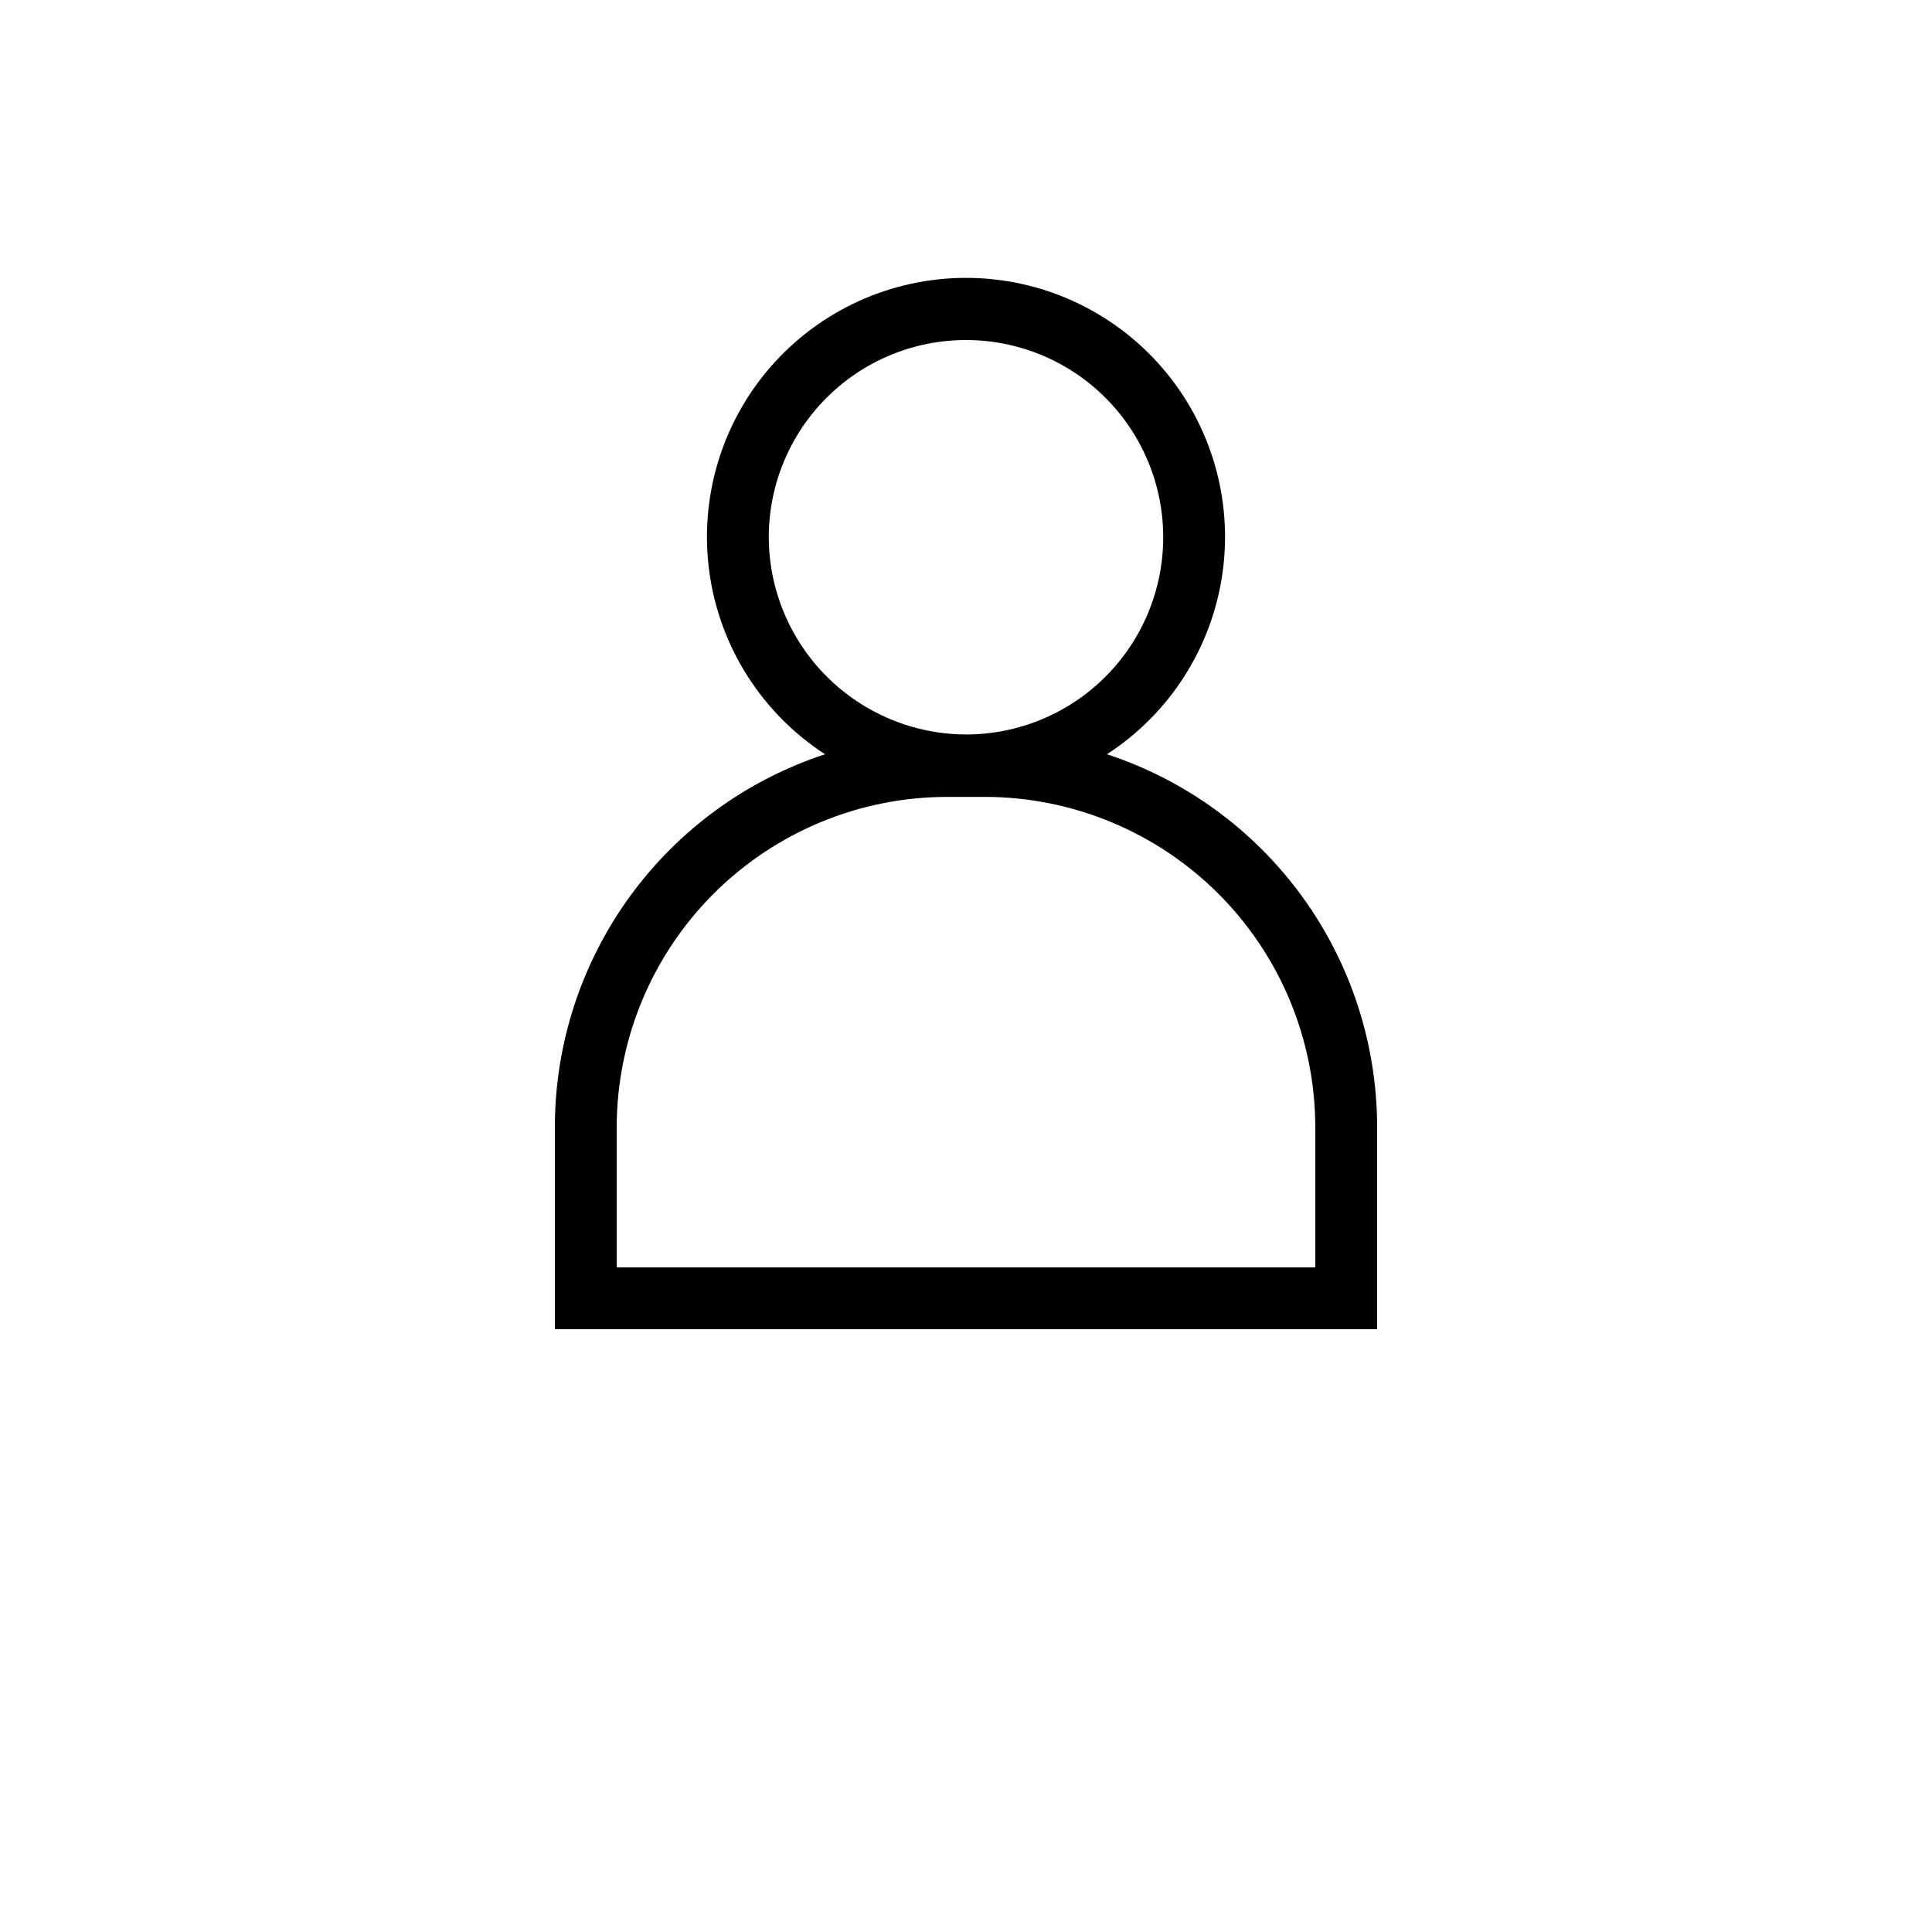
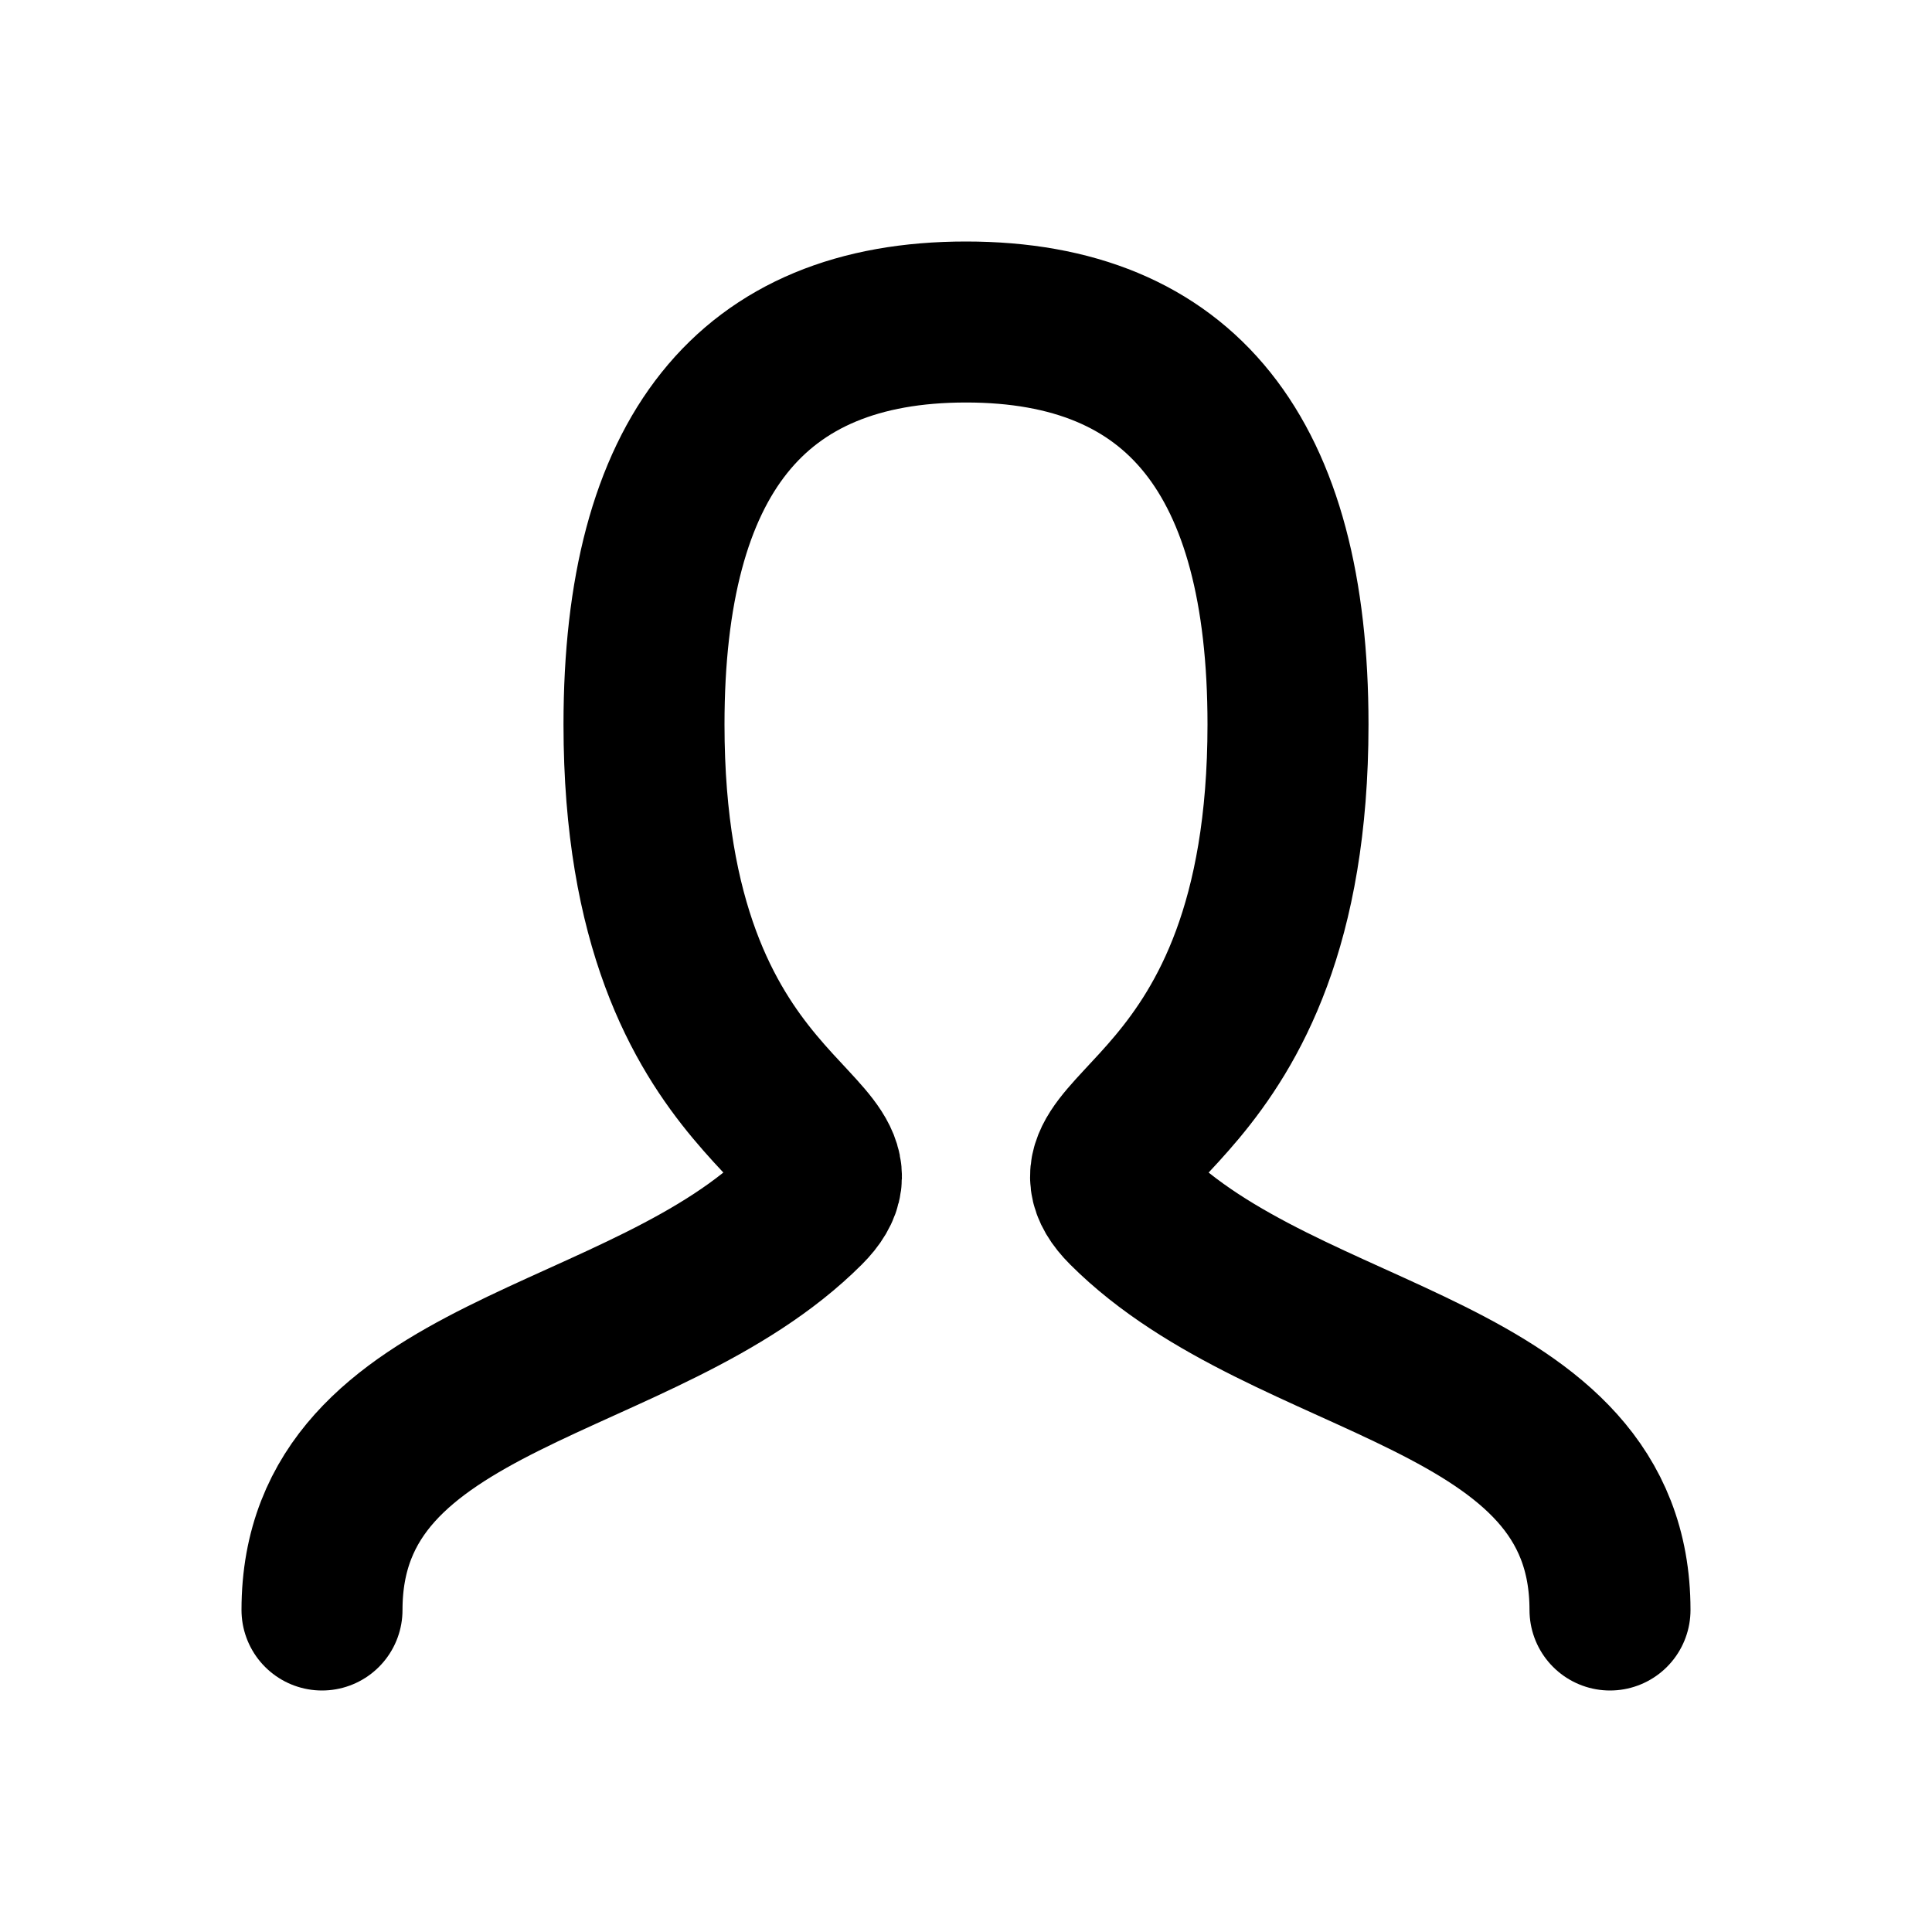
- <svg xmlns="http://www.w3.org/2000/svg" width="700pt" height="700pt" version="1.1" viewBox="0 0 700 700">
-   <path d="m401.07 273.28c22.805-14.789 38.074-38.734 41.867-65.648 3.793-26.91-4.266-54.145-22.09-74.656-17.828-20.516-43.672-32.297-70.848-32.297s-53.02 11.781-70.848 32.297c-17.824 20.512-25.883 47.746-22.09 74.656 3.793 26.914 19.062 50.859 41.867 65.648-28.352 9.301-53.062 27.285-70.629 51.406-17.566 24.121-27.105 53.152-27.262 82.992v73.922h297.92v-73.25c-0.016-29.953-9.488-59.137-27.066-83.391-17.578-24.254-42.363-42.34-70.824-51.68zm-122.53-78.625c0-18.953 7.531-37.125 20.93-50.527 13.402-13.402 31.574-20.93 50.527-20.93s37.125 7.527 50.527 20.93c13.398 13.402 20.93 31.574 20.93 50.527 0 18.949-7.531 37.125-20.93 50.527-13.402 13.398-31.574 20.93-50.527 20.93-18.934-0.059-37.074-7.609-50.461-20.996-13.387-13.387-20.938-31.527-20.996-50.461zm198.02 264.54h-253.12v-50.848c0.059-31.707 12.68-62.098 35.098-84.516 22.422-22.418 52.812-35.039 84.516-35.102h13.891c31.703 0.062 62.094 12.684 84.516 35.102 22.418 22.418 35.039 52.809 35.098 84.516z" />
+ <svg xmlns="http://www.w3.org/2000/svg" width="24px" height="24px" viewBox="0 0 24 24" role="img" aria-labelledby="personIconTitle" stroke="#000000" stroke-width="2" stroke-linecap="round" stroke-linejoin="round" fill="none" color="#000000">
+   <path d="M4,20 C4,17 8,17 10,15 C11,14 8,14 8,9 C8,5.667 9.333,4 12,4 C14.667,4 16,5.667 16,9 C16,14 13,14 14,15 C16,17 20,17 20,20" />
</svg>
